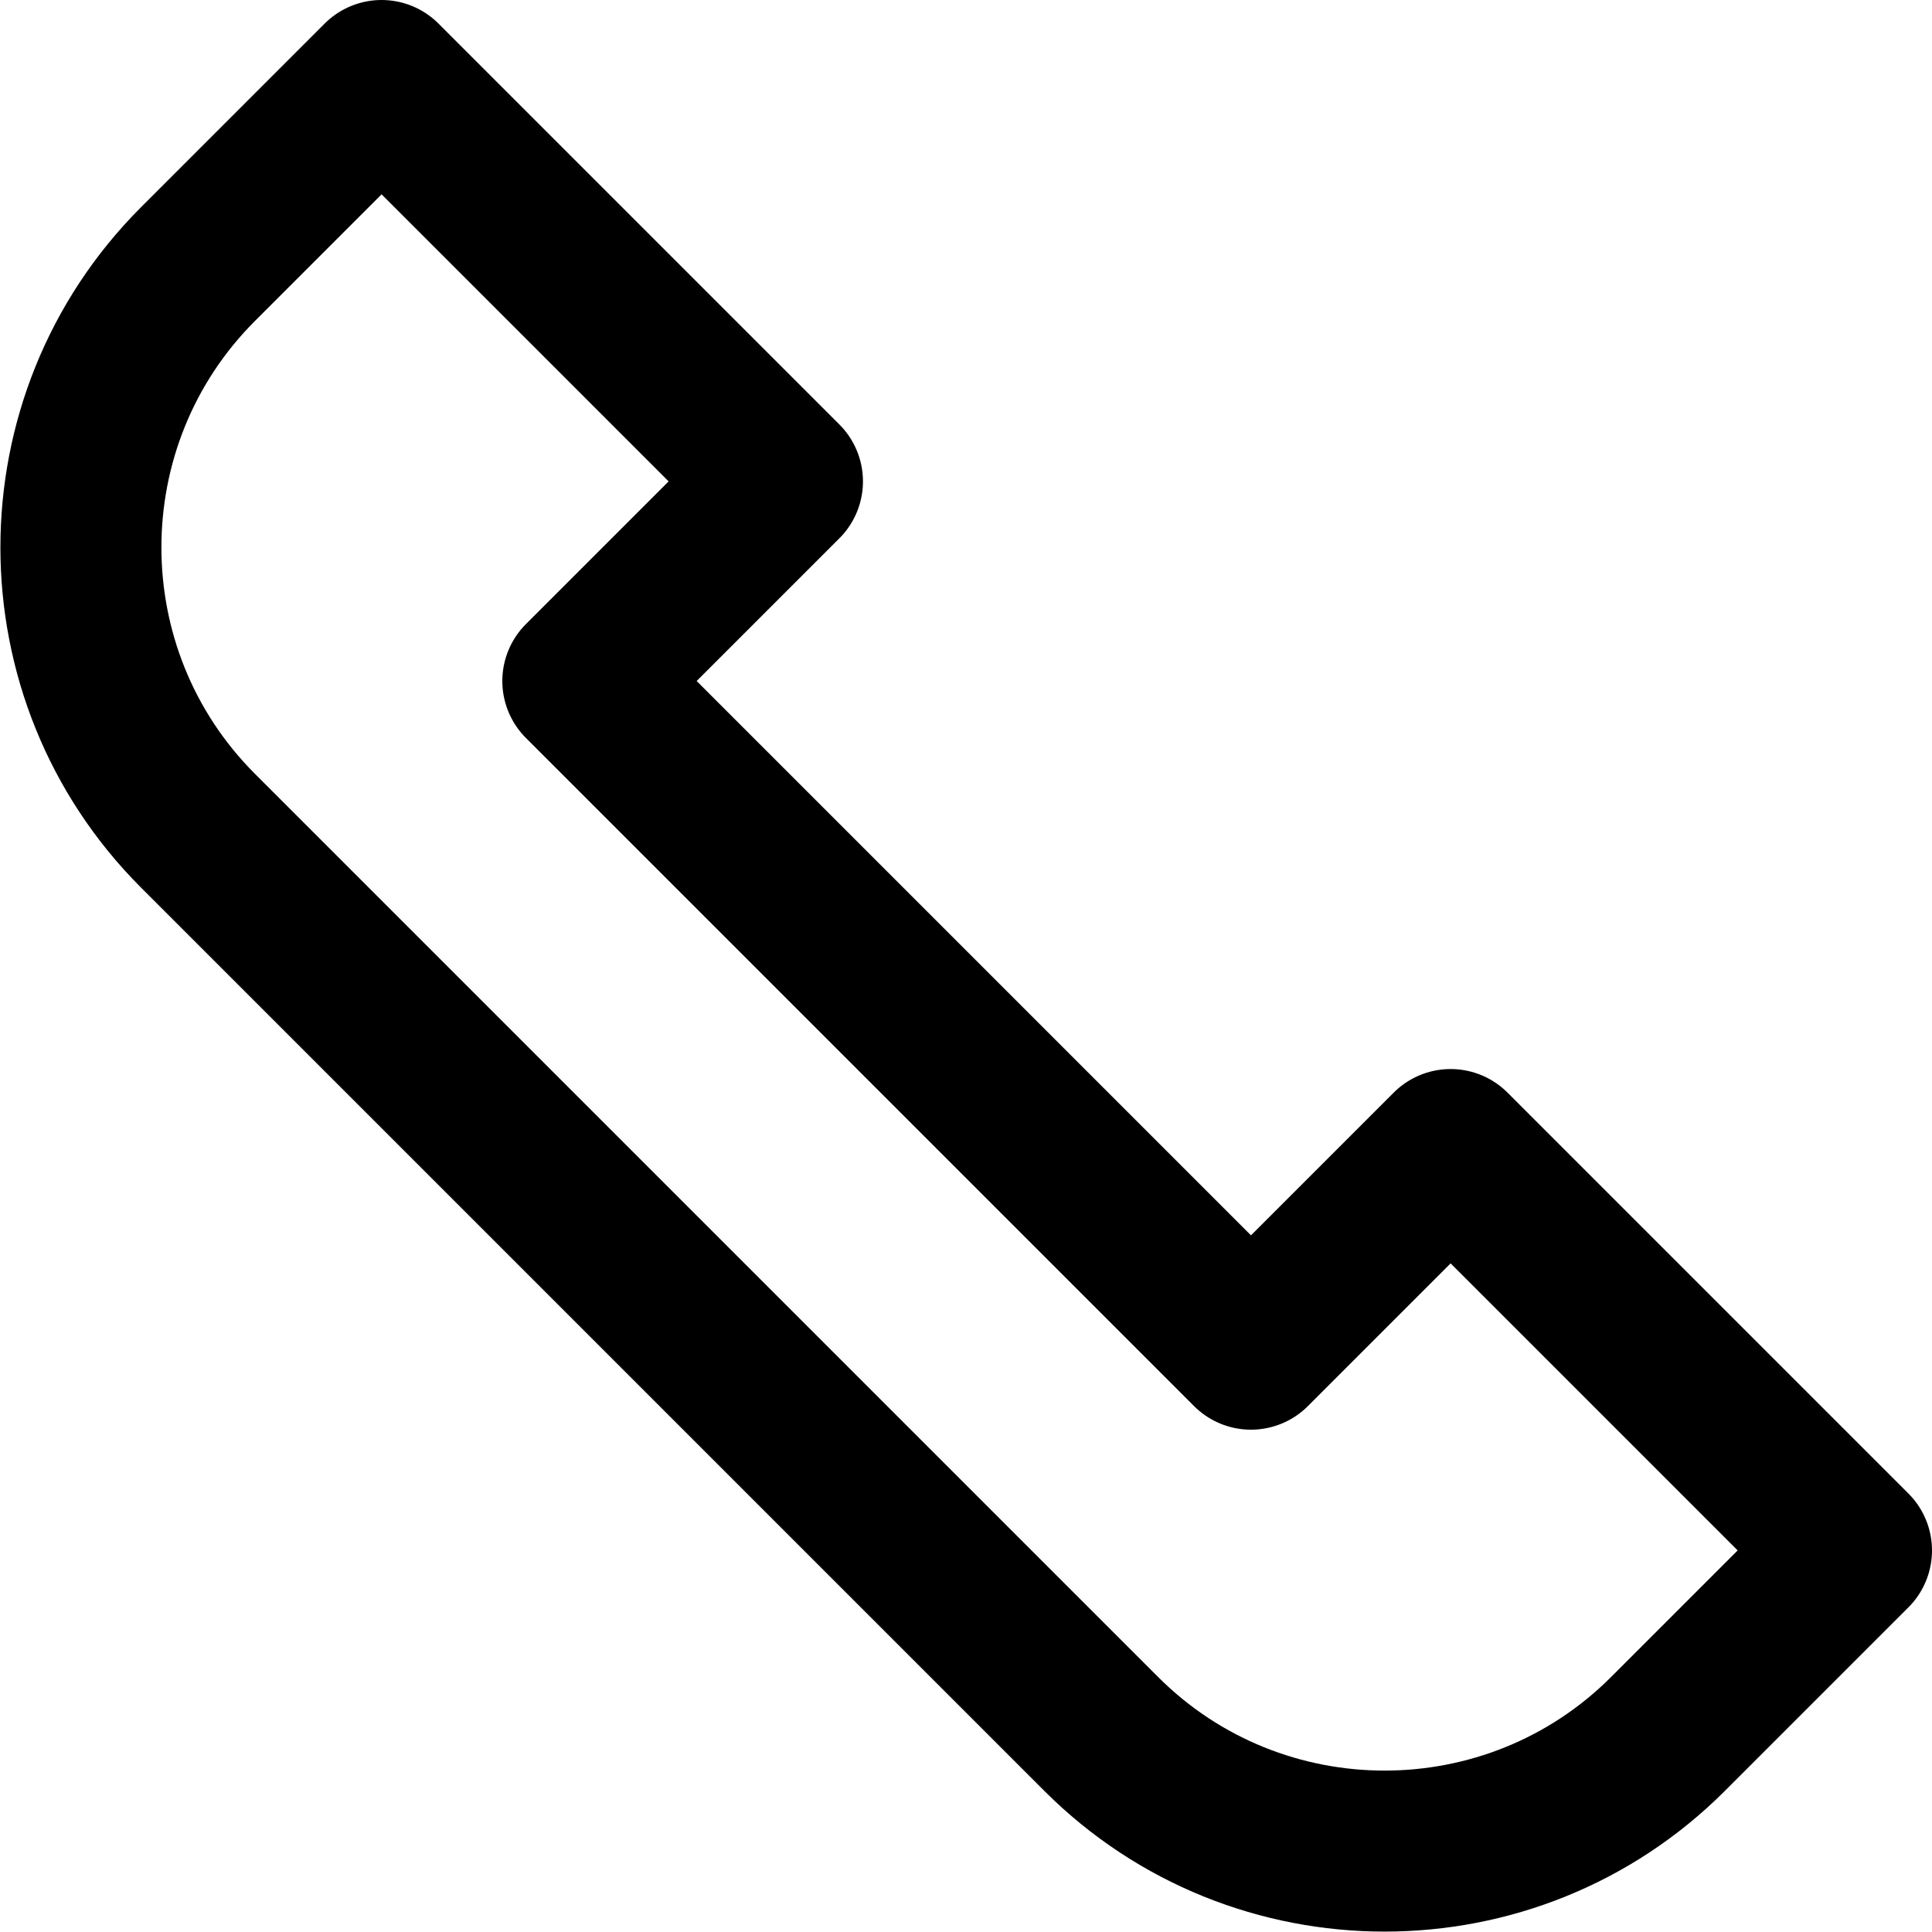
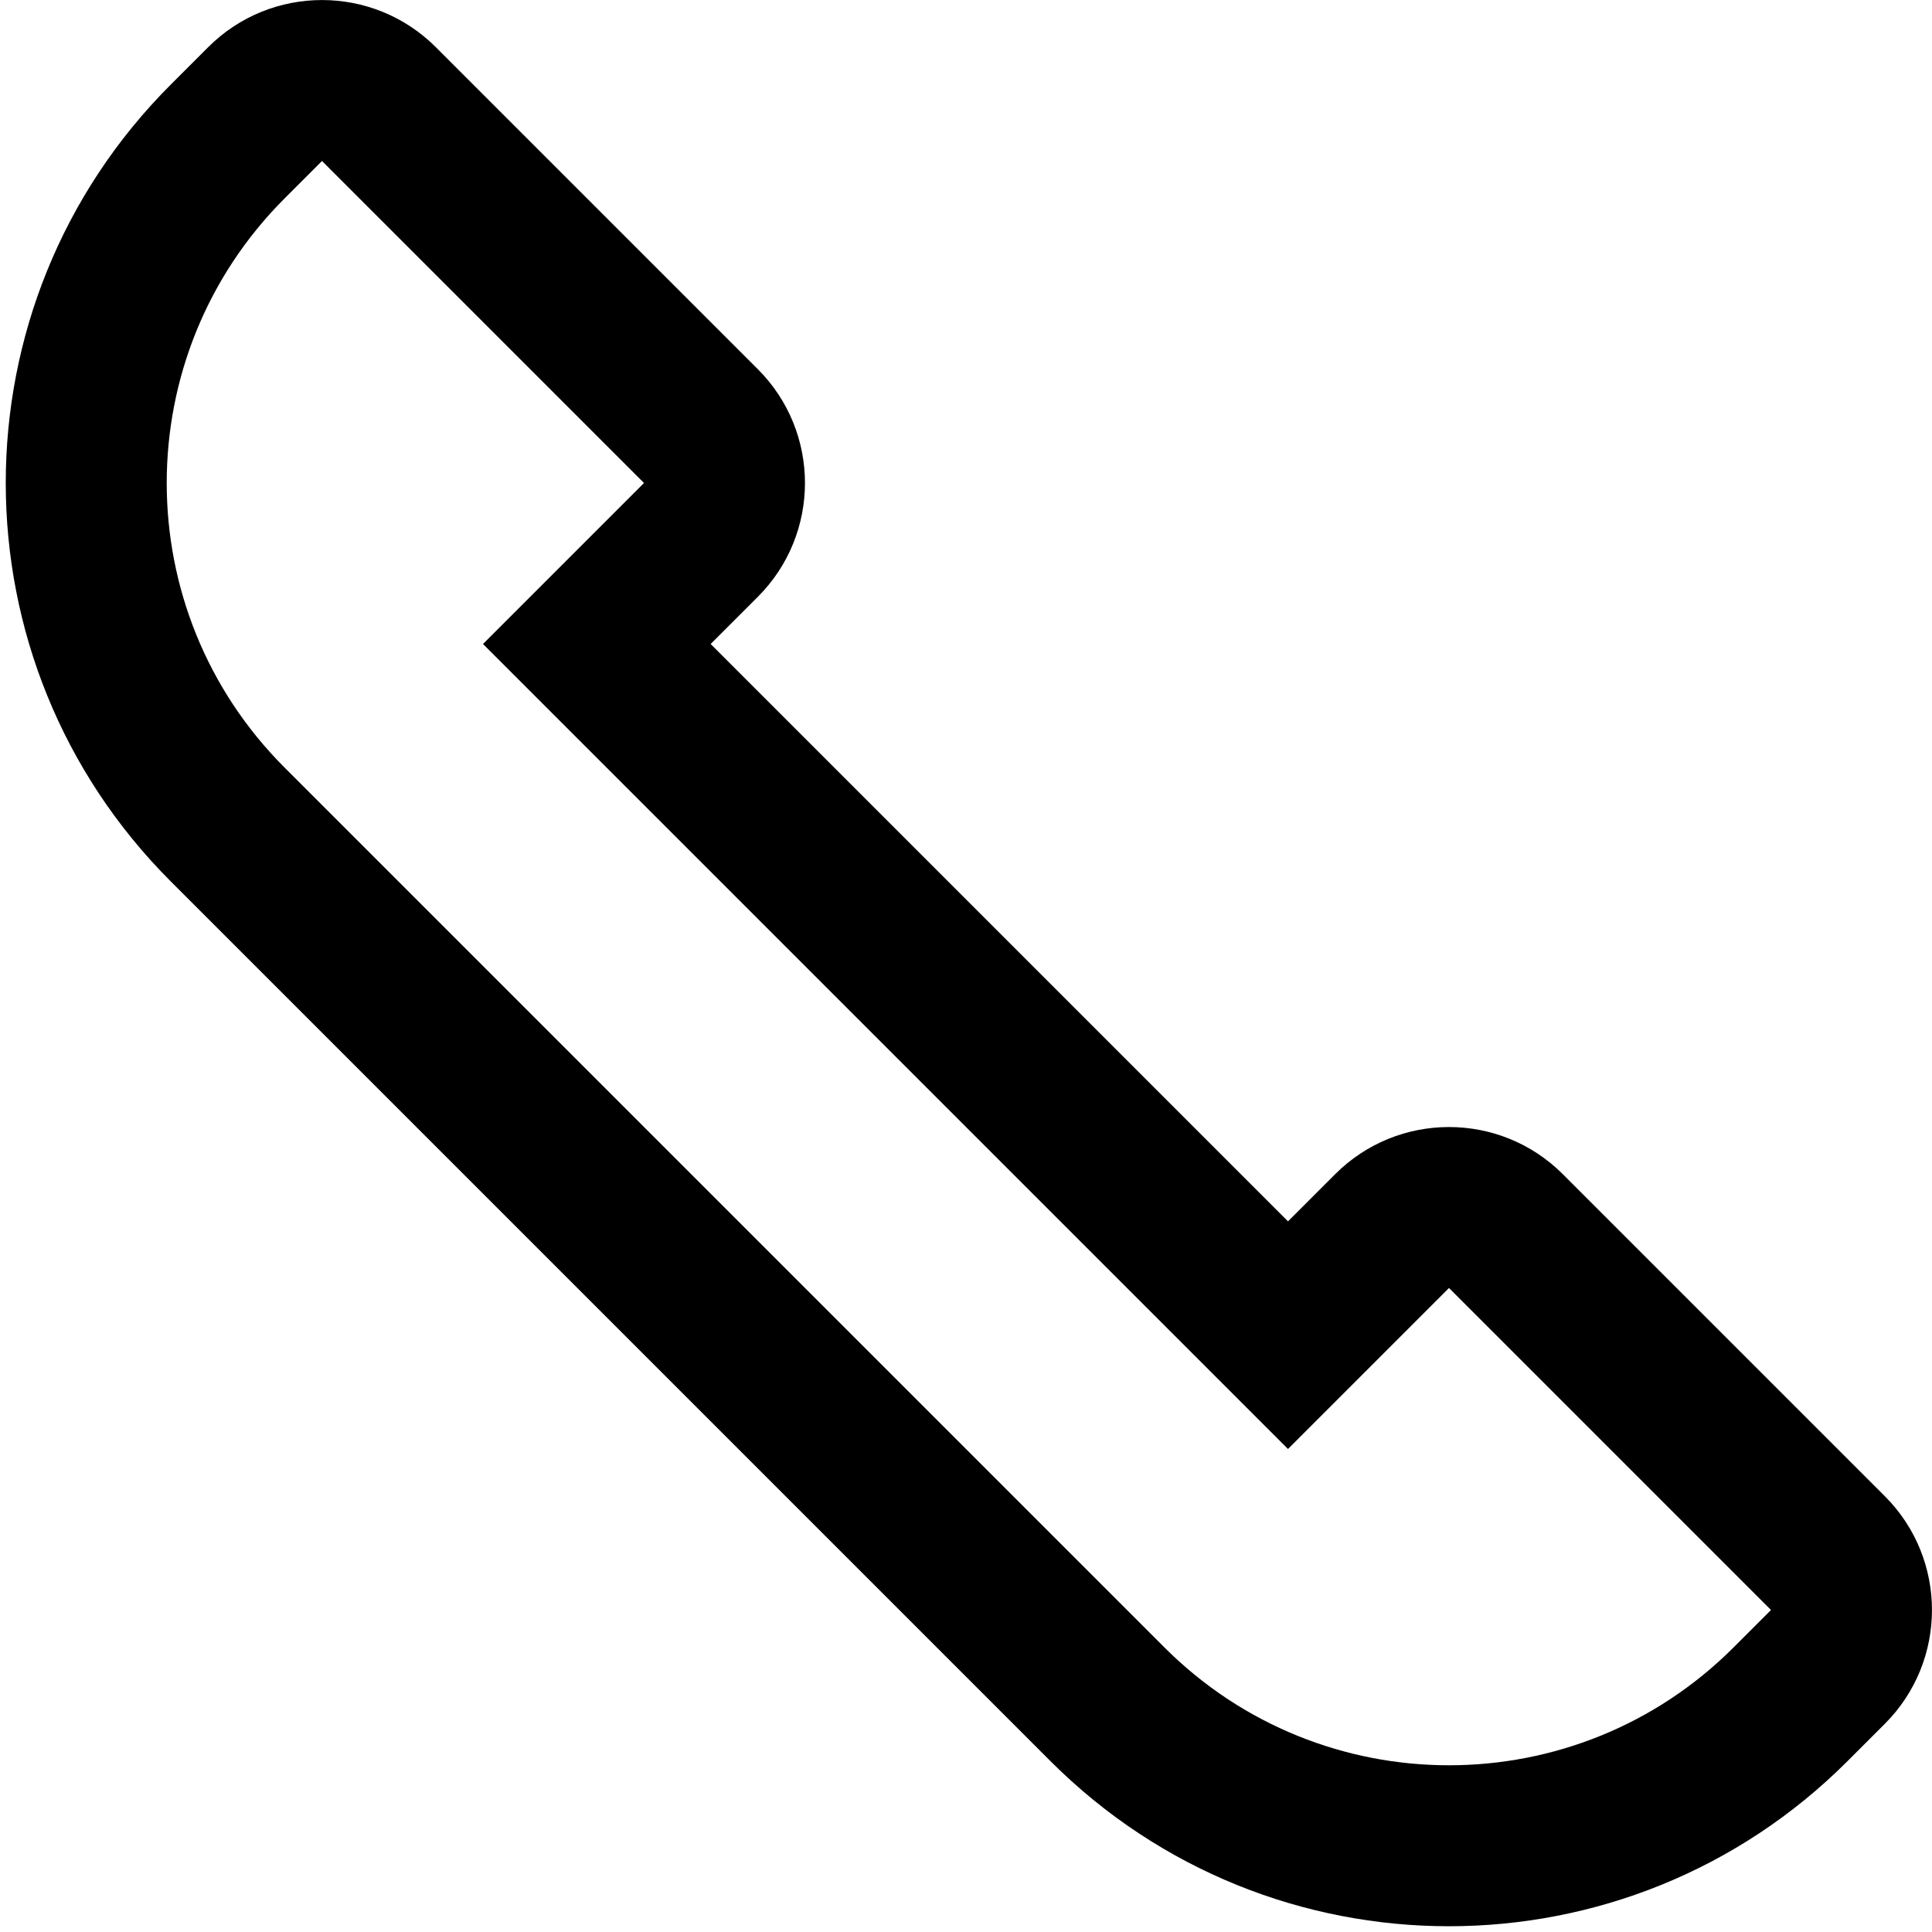
<svg xmlns="http://www.w3.org/2000/svg" width="12" height="12" focusable="false" viewBox="0 0 12 12">
-   <path fill="none" stroke="currentColor" stroke-linejoin="round" d="M9.01 7.14L7.77 8.38 3.62 4.23l1.24-1.24L2.37.5 1.23 1.64c-.97.97-.97 2.55 0 3.52l5.61 5.61c.97.97 2.55.97 3.52 0l1.14-1.14-2.49-2.49z" />
+   <path fill="currentColor" d="M8.293 7.293a1 1 0 011.414 0l2 2a1 1 0 010 1.414l-.232.232a3.5 3.5 0 01-4.95 0L1.061 5.475a3.5 3.5 0 010-4.95l.232-.232a1 1 0 011.414 0l2 2a1 1 0 010 1.414L4.414 4 8 7.586l.293-.293zM11 10L9 8 8 9 3 4l1-1-2-2-.232.232a2.5 2.5 0 000 3.536l5.464 5.464a2.5 2.5 0 003.536 0L11 10z" />
</svg>
